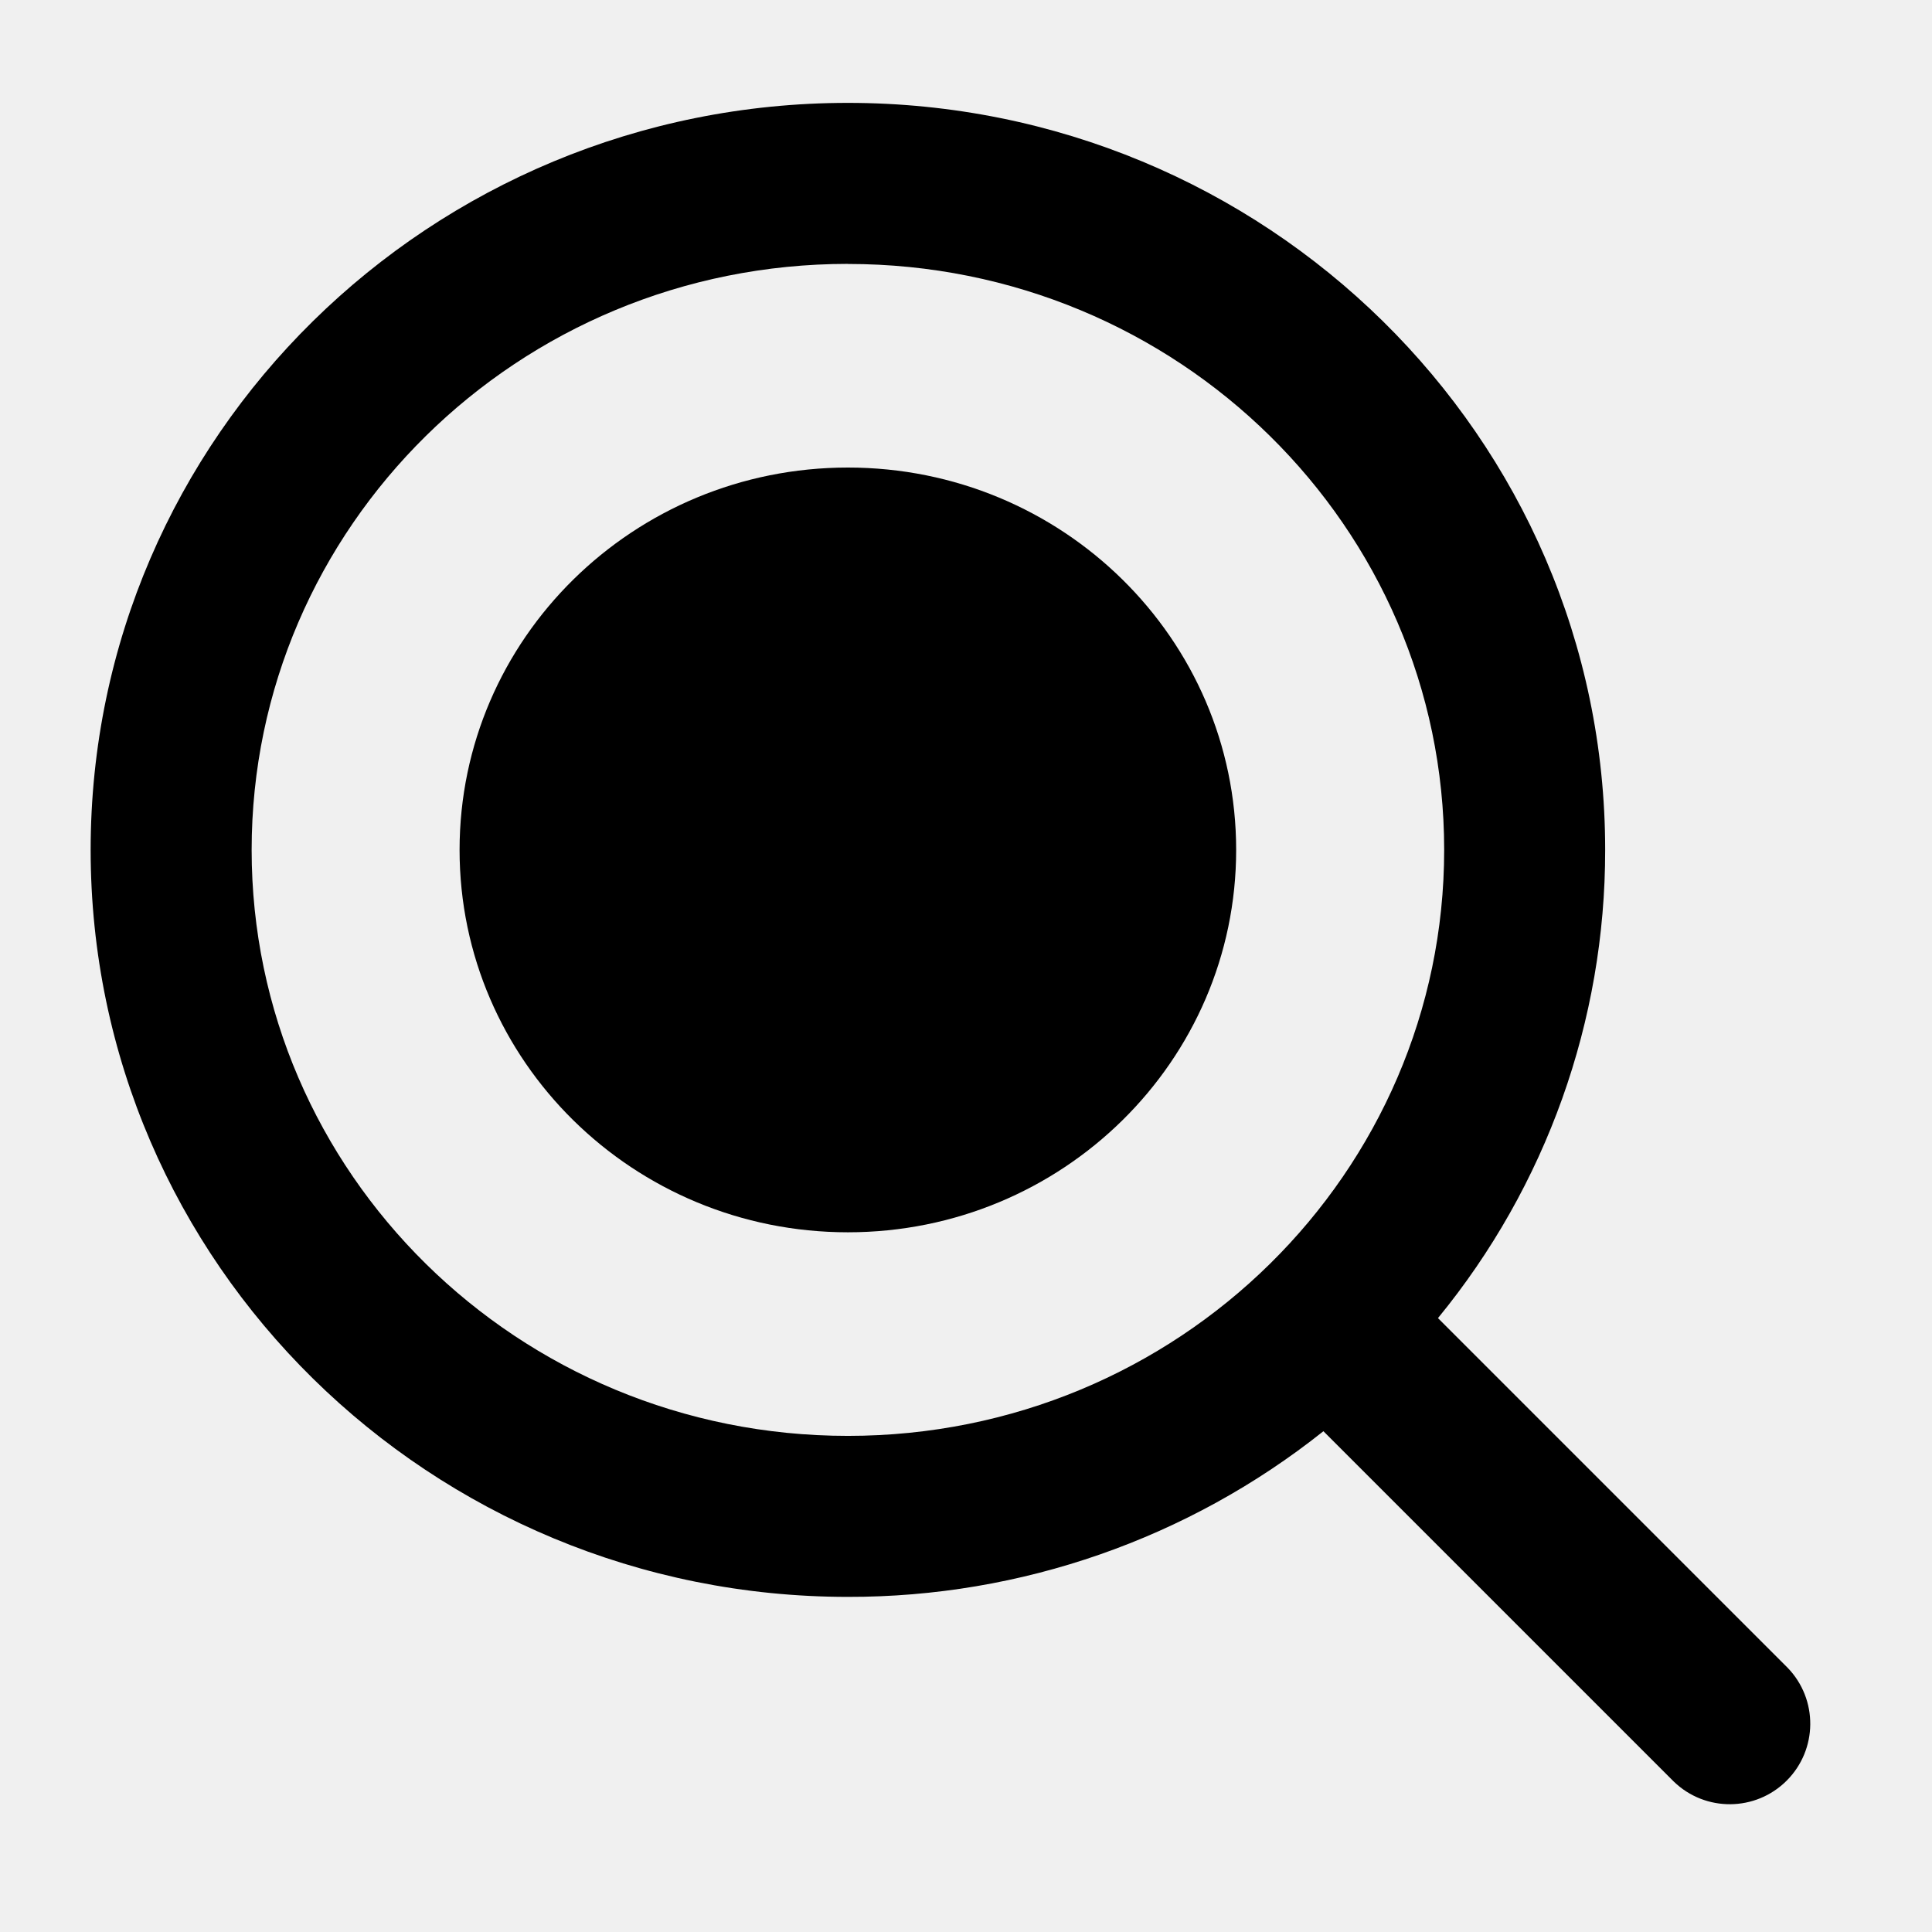
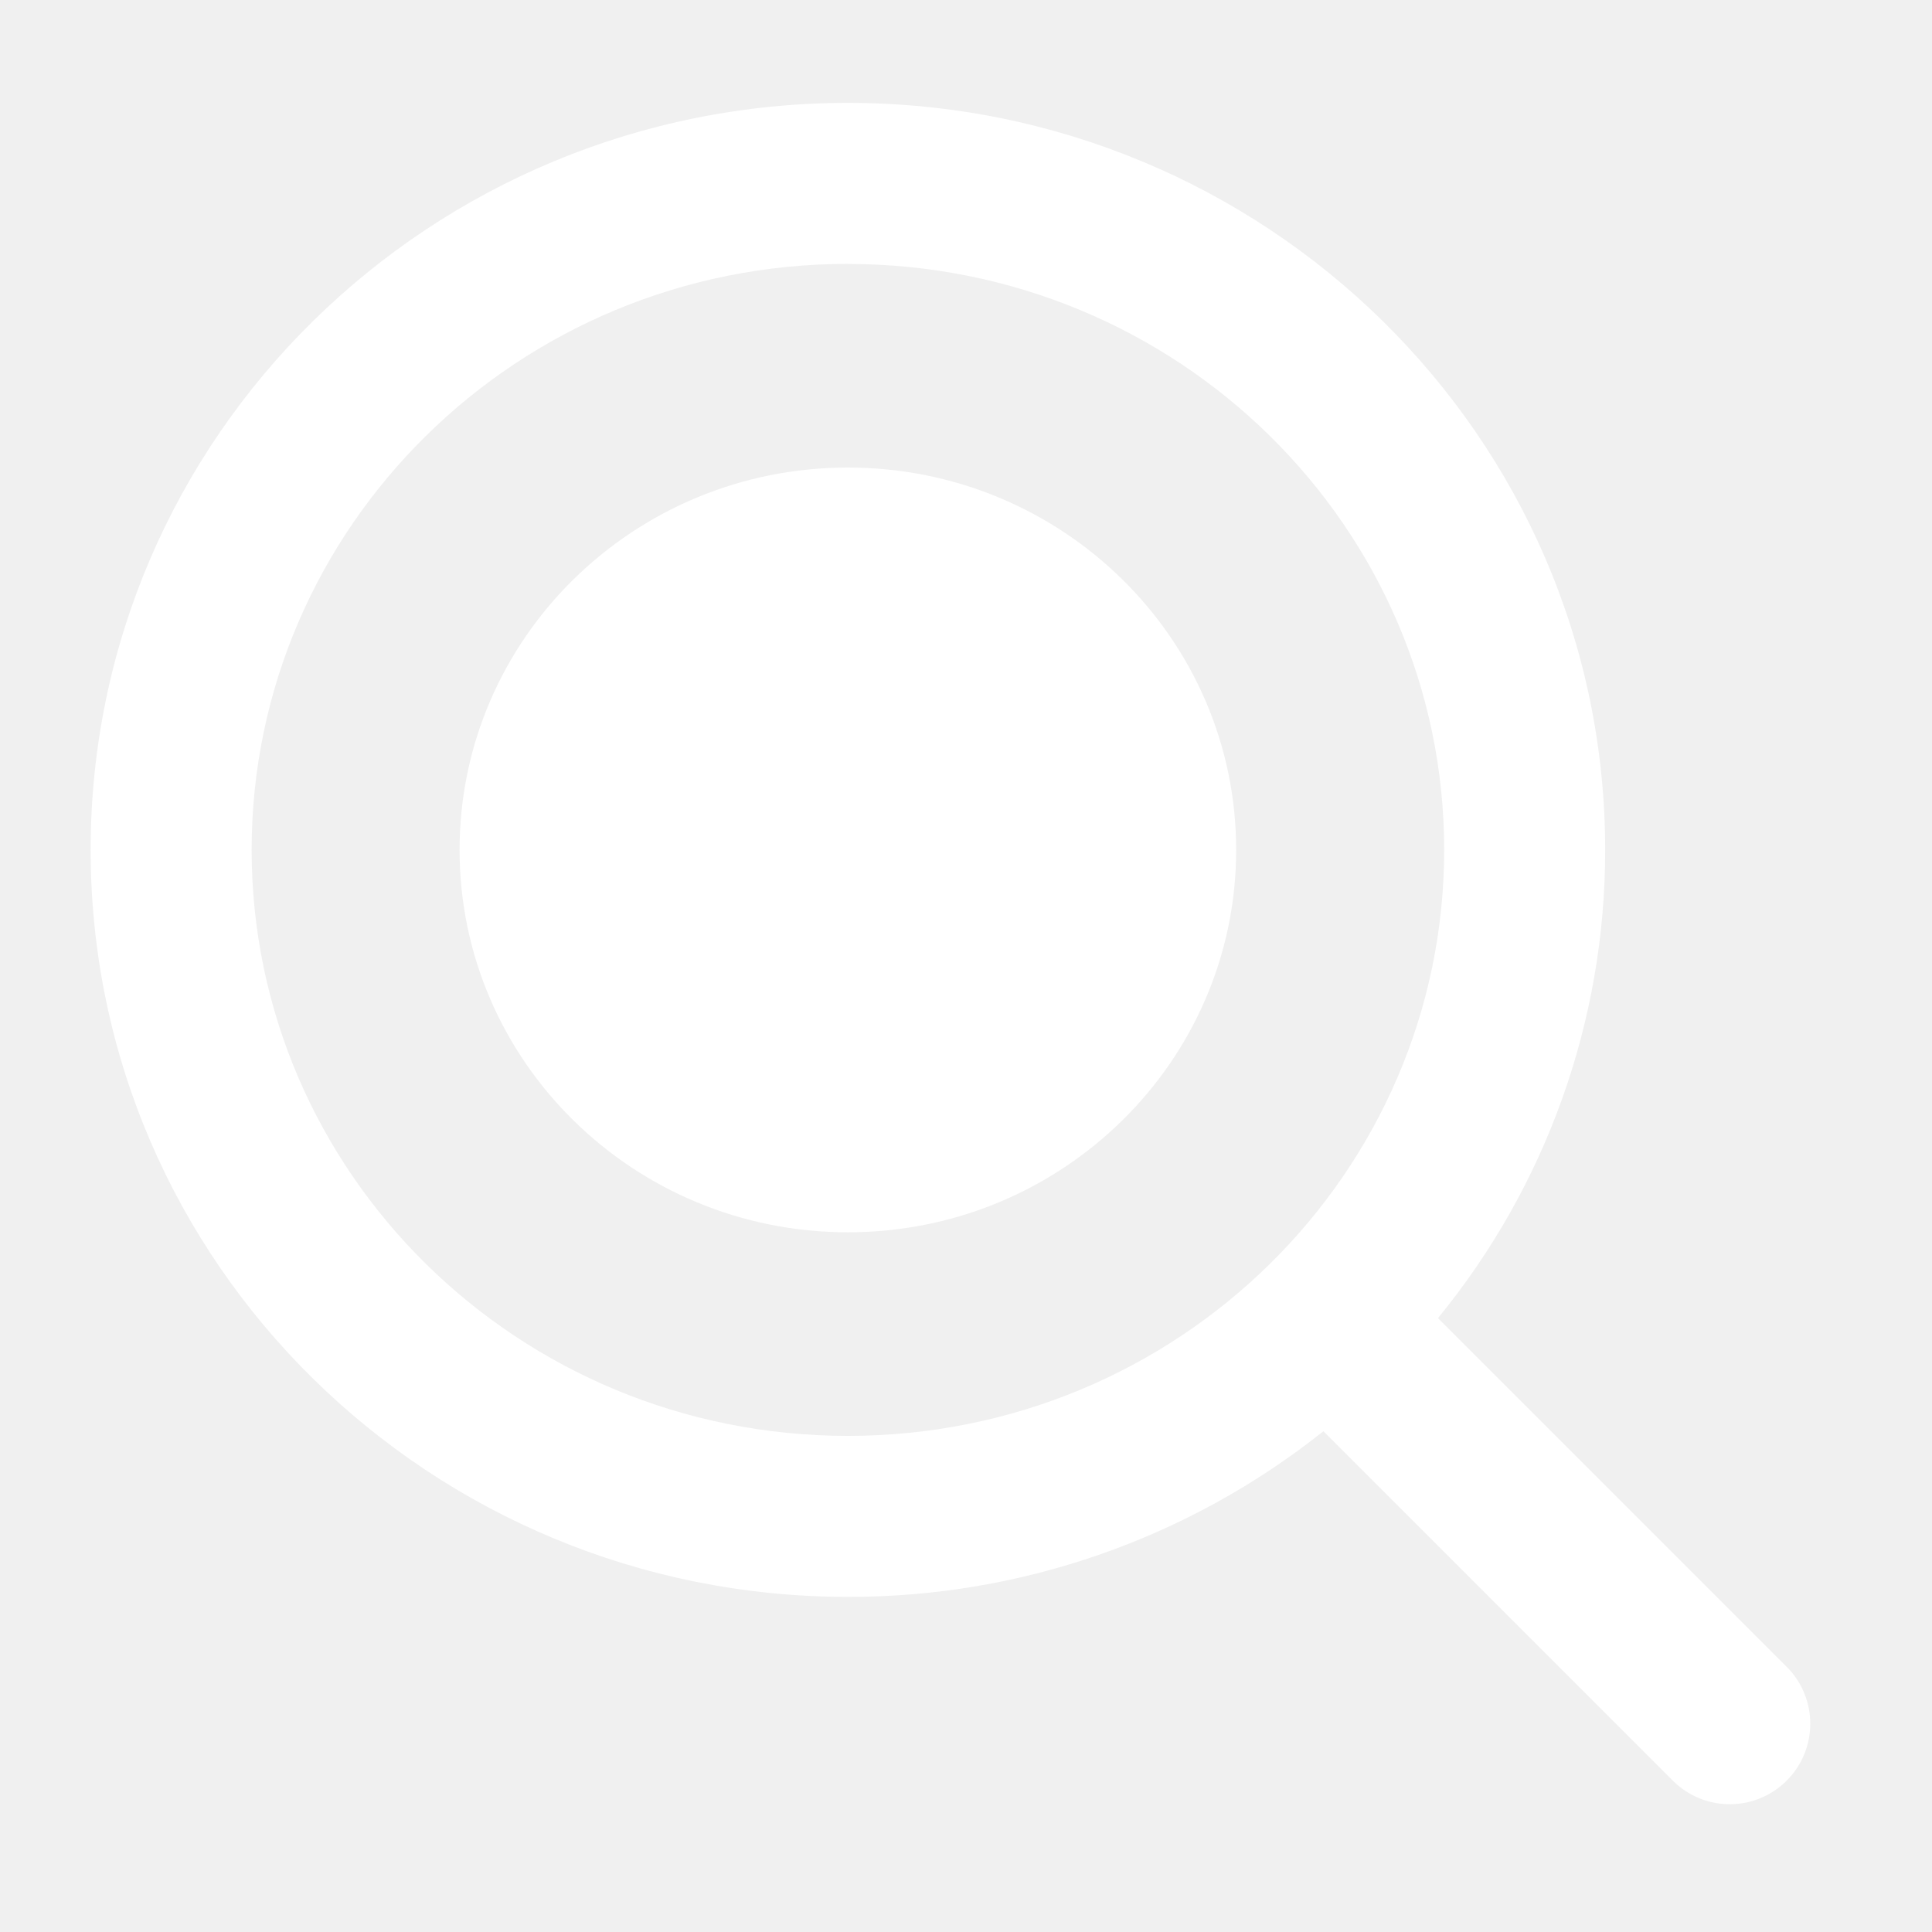
- <svg xmlns="http://www.w3.org/2000/svg" role="img" aria-hidden="true" class="Svg-sc-ytk21e-0 haNxPq search-active-icon" viewBox="0 0 24 24" data-encore-id="icon">
+ <svg xmlns="http://www.w3.org/2000/svg" fill="#fff" role="img" aria-hidden="true" class="Svg-sc-ytk21e-0 haNxPq search-active-icon" viewBox="0 0 24 24" data-encore-id="icon">
  <path d="M15.356 10.558c0 2.623-2.16 4.75-4.823 4.75-2.664 0-4.824-2.127-4.824-4.75s2.16-4.75 4.824-4.75c2.664 0 4.823 2.127 4.823 4.75z" />
  <path d="M1.126 10.558c0-5.14 4.226-9.28 9.407-9.28 5.18 0 9.407 4.14 9.407 9.28a9.157 9.157 0 0 1-2.077 5.816l4.344 4.344a1 1 0 0 1-1.414 1.414l-4.353-4.353a9.454 9.454 0 0 1-5.907 2.058c-5.18 0-9.407-4.14-9.407-9.28zm9.407-7.28c-4.105 0-7.407 3.274-7.407 7.28s3.302 7.279 7.407 7.279 7.407-3.273 7.407-7.28c0-4.005-3.302-7.278-7.407-7.278z" />
</svg>
